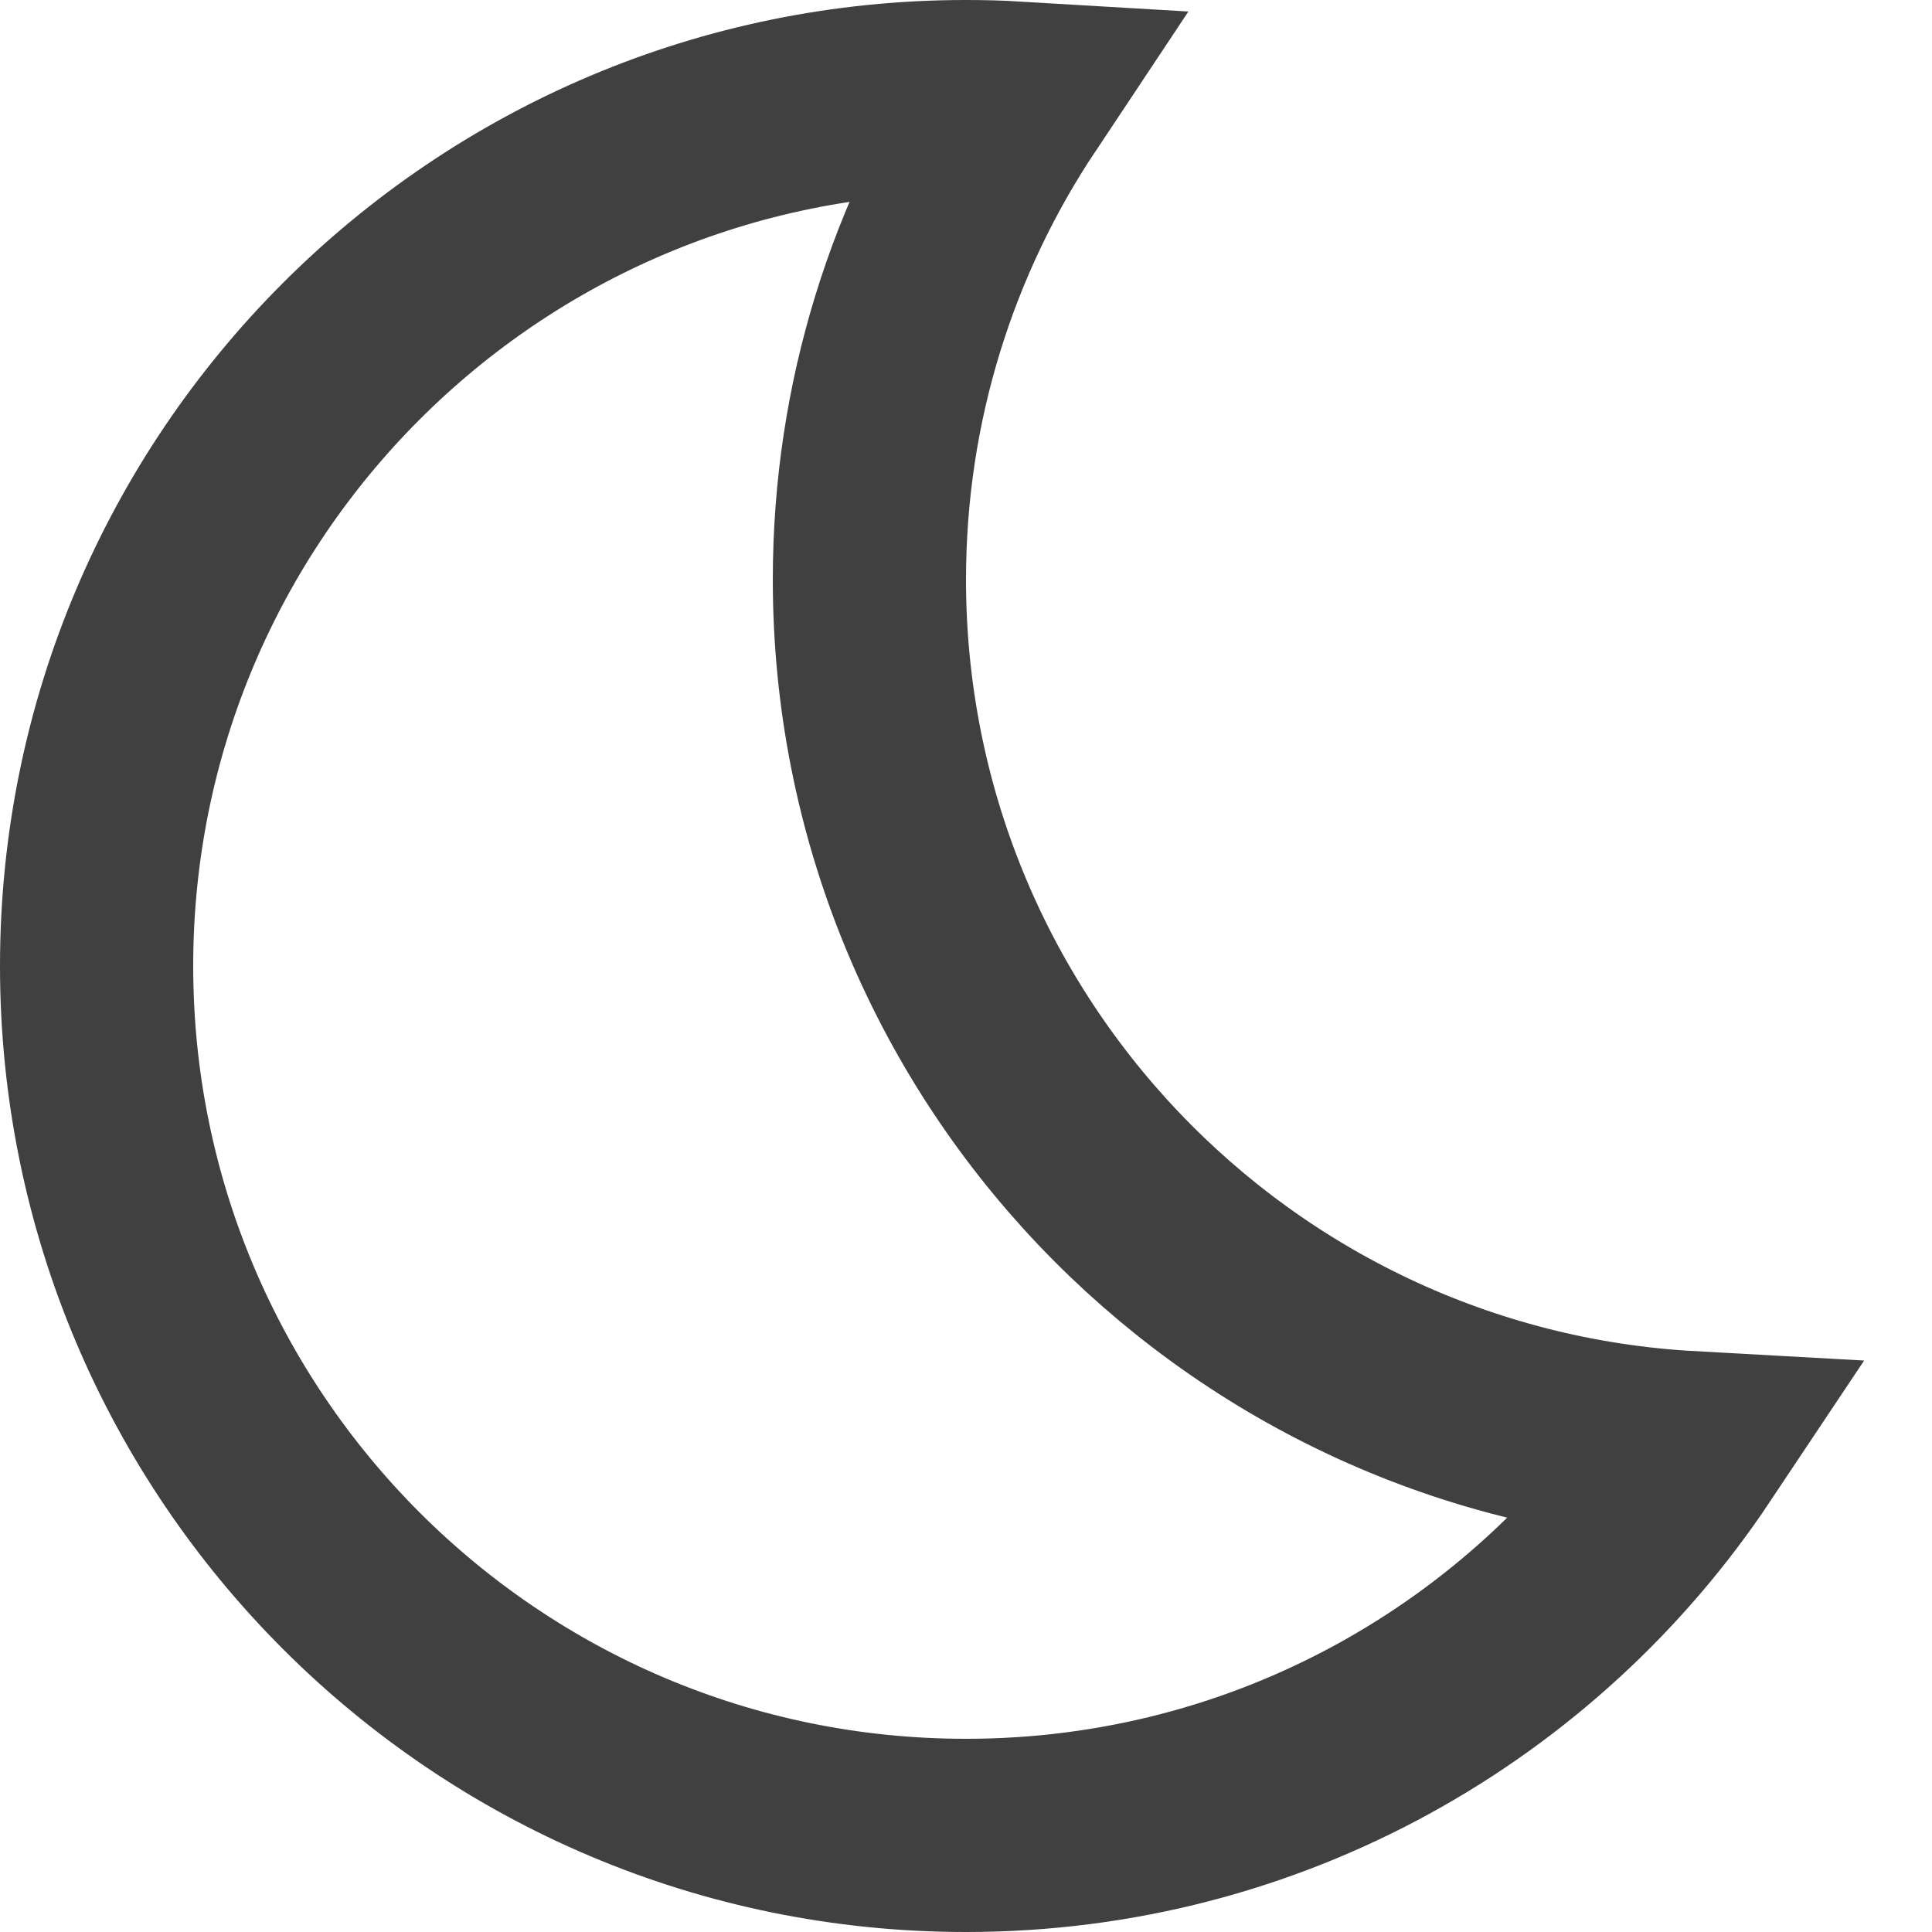
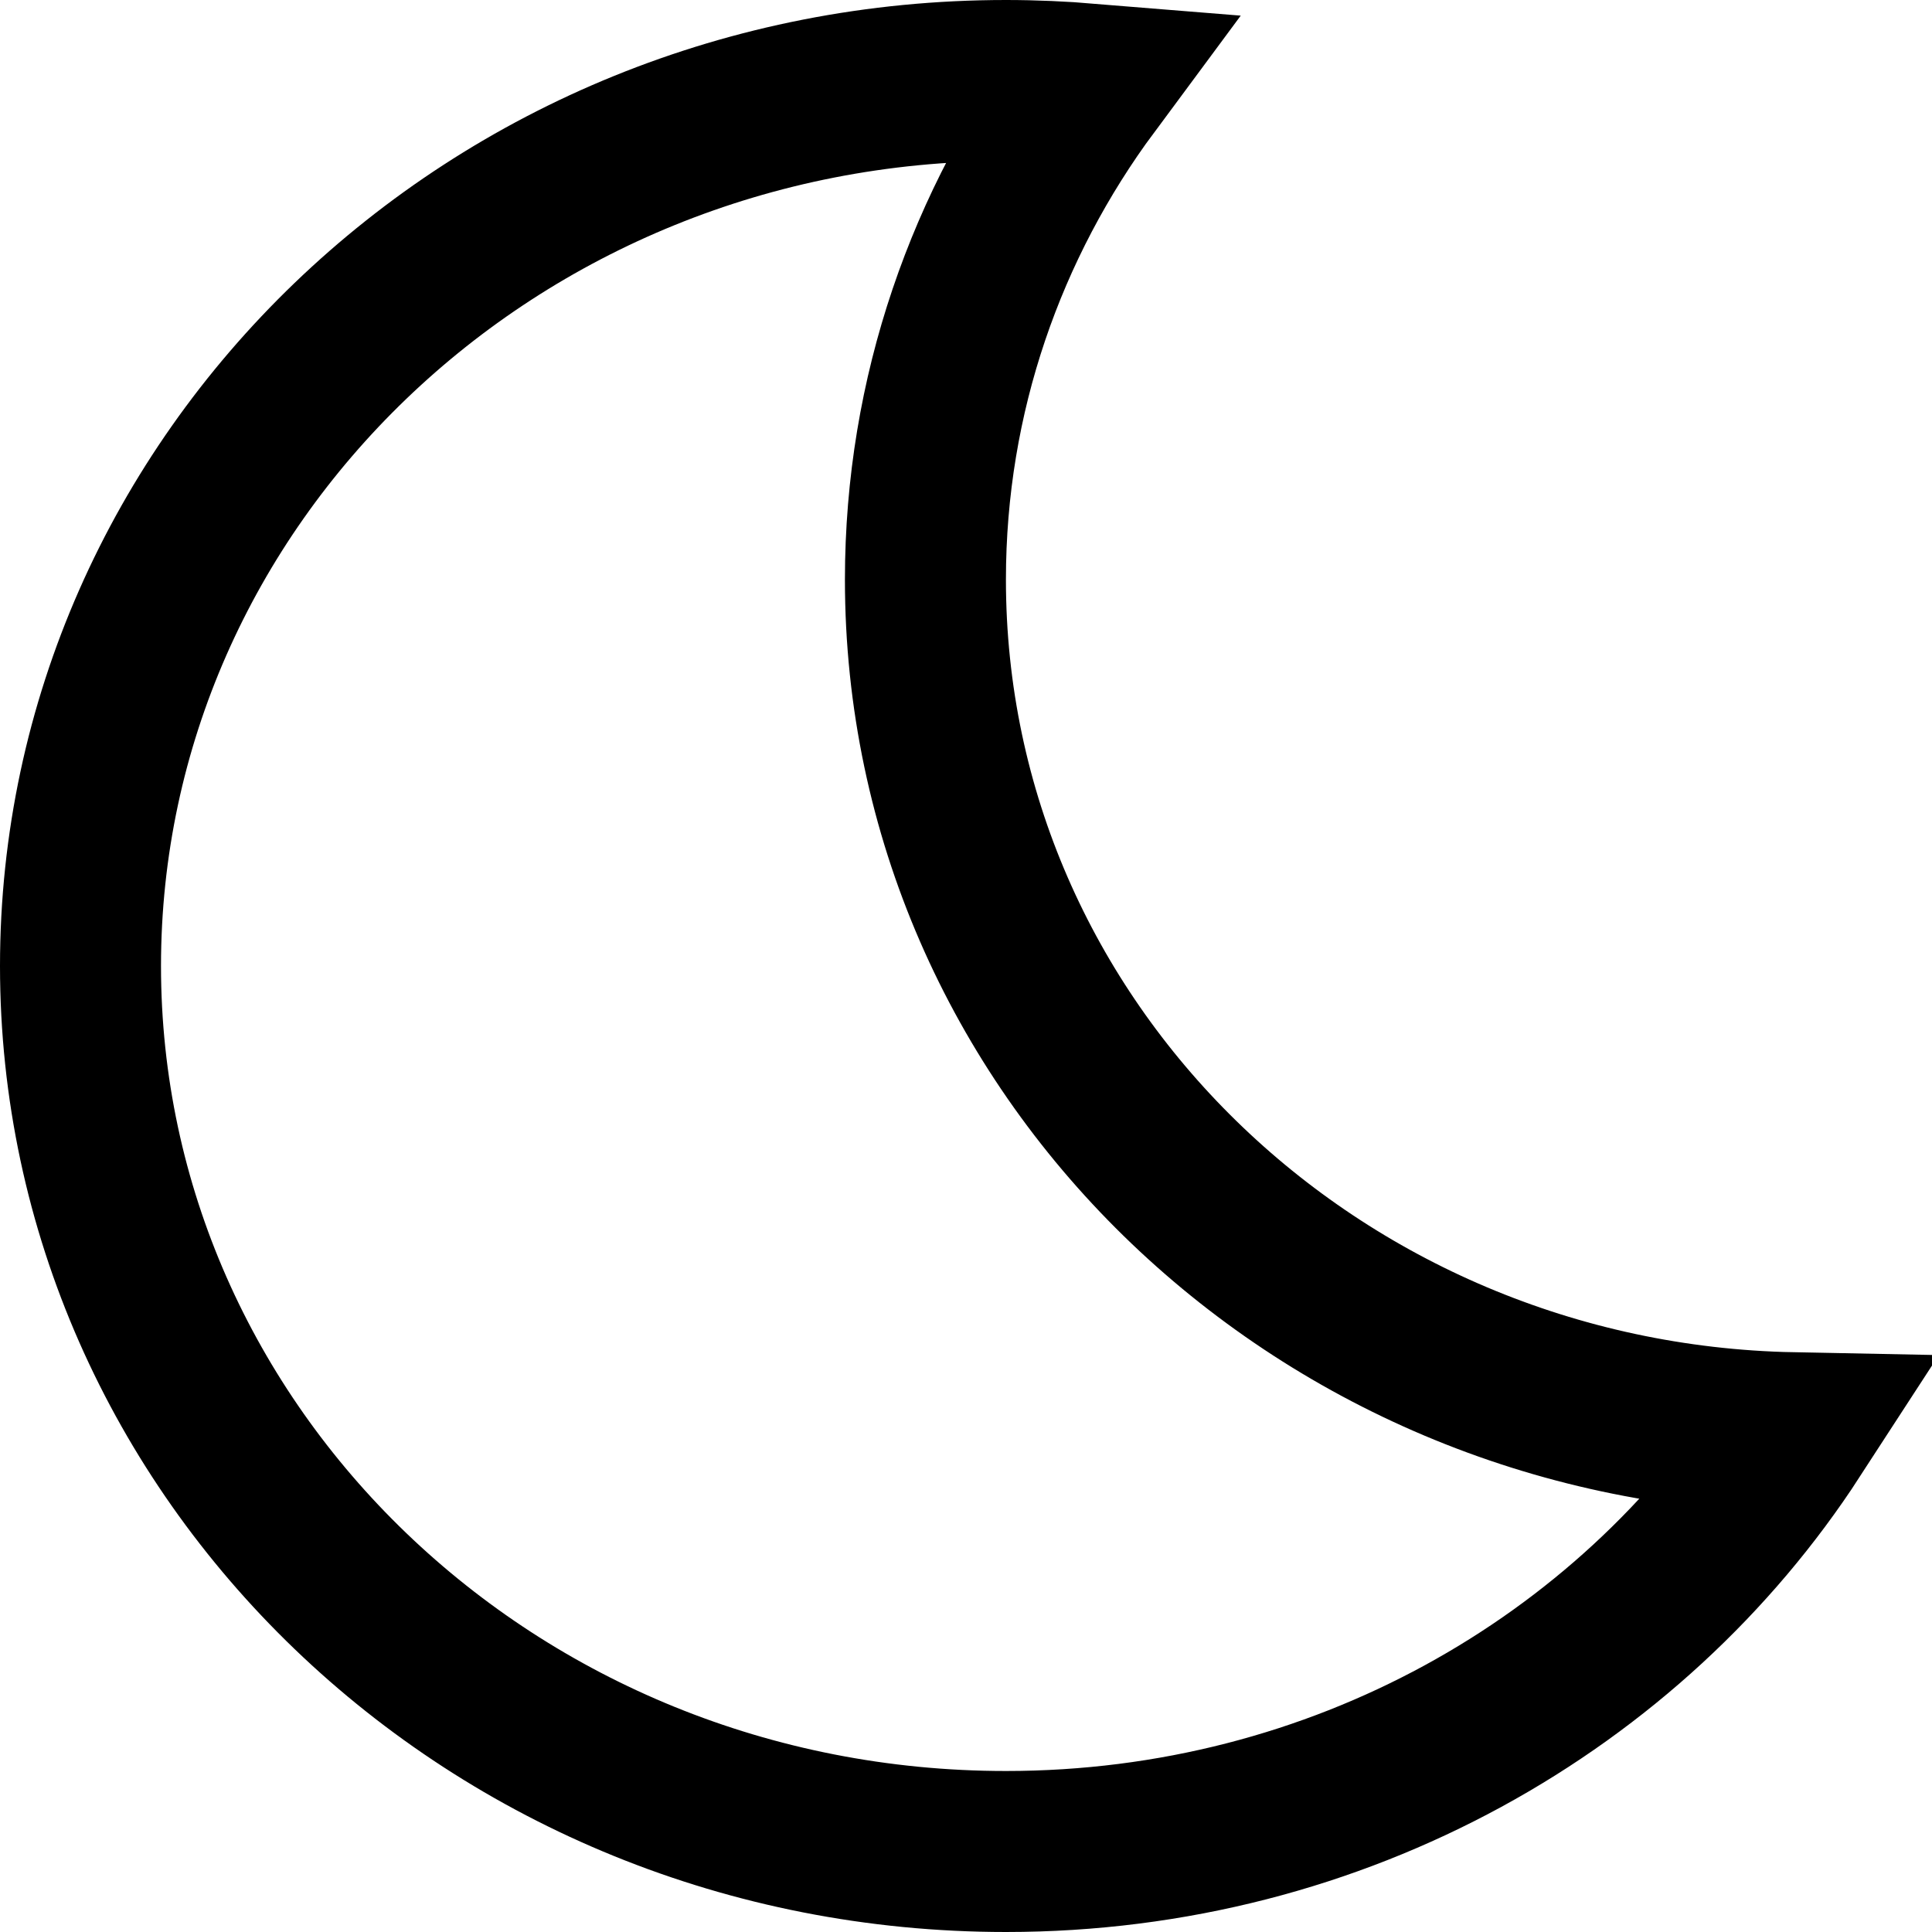
- <svg xmlns="http://www.w3.org/2000/svg" width="10" height="10" viewBox="0 0 10 10" fill="none">
-   <path d="M8.747 7.493C7.94 8.703 6.563 9.5 5 9.5C2.515 9.5 0.5 7.485 0.5 5C0.5 2.515 2.515 0.5 5 0.5C5.085 0.5 5.169 0.502 5.253 0.507C4.778 1.221 4.5 2.078 4.5 3C4.5 5.4 6.379 7.362 8.747 7.493Z" stroke="#404040" />
+ <svg xmlns="http://www.w3.org/2000/svg" width="12" height="12" viewBox="0 0 12 12" fill="none">
+   <style>
+         path, circle {
+             stroke: black;
+         }
+         @media (prefers-color-scheme: dark) {
+             path, circle { stroke: rgb(221, 221, 221); }
+         }
+     </style>
+   <path d="M11.133 8.899C10.122 10.456 8.316 11.5 6.248 11.5C3.054 11.5 0.5 9.019 0.5 6C0.5 2.981 3.054 0.5 6.248 0.5C6.424 0.5 6.598 0.508 6.769 0.522C6.127 1.388 5.748 2.451 5.748 3.6C5.748 6.509 8.167 8.841 11.133 8.899Z" stroke="black" />
</svg>
